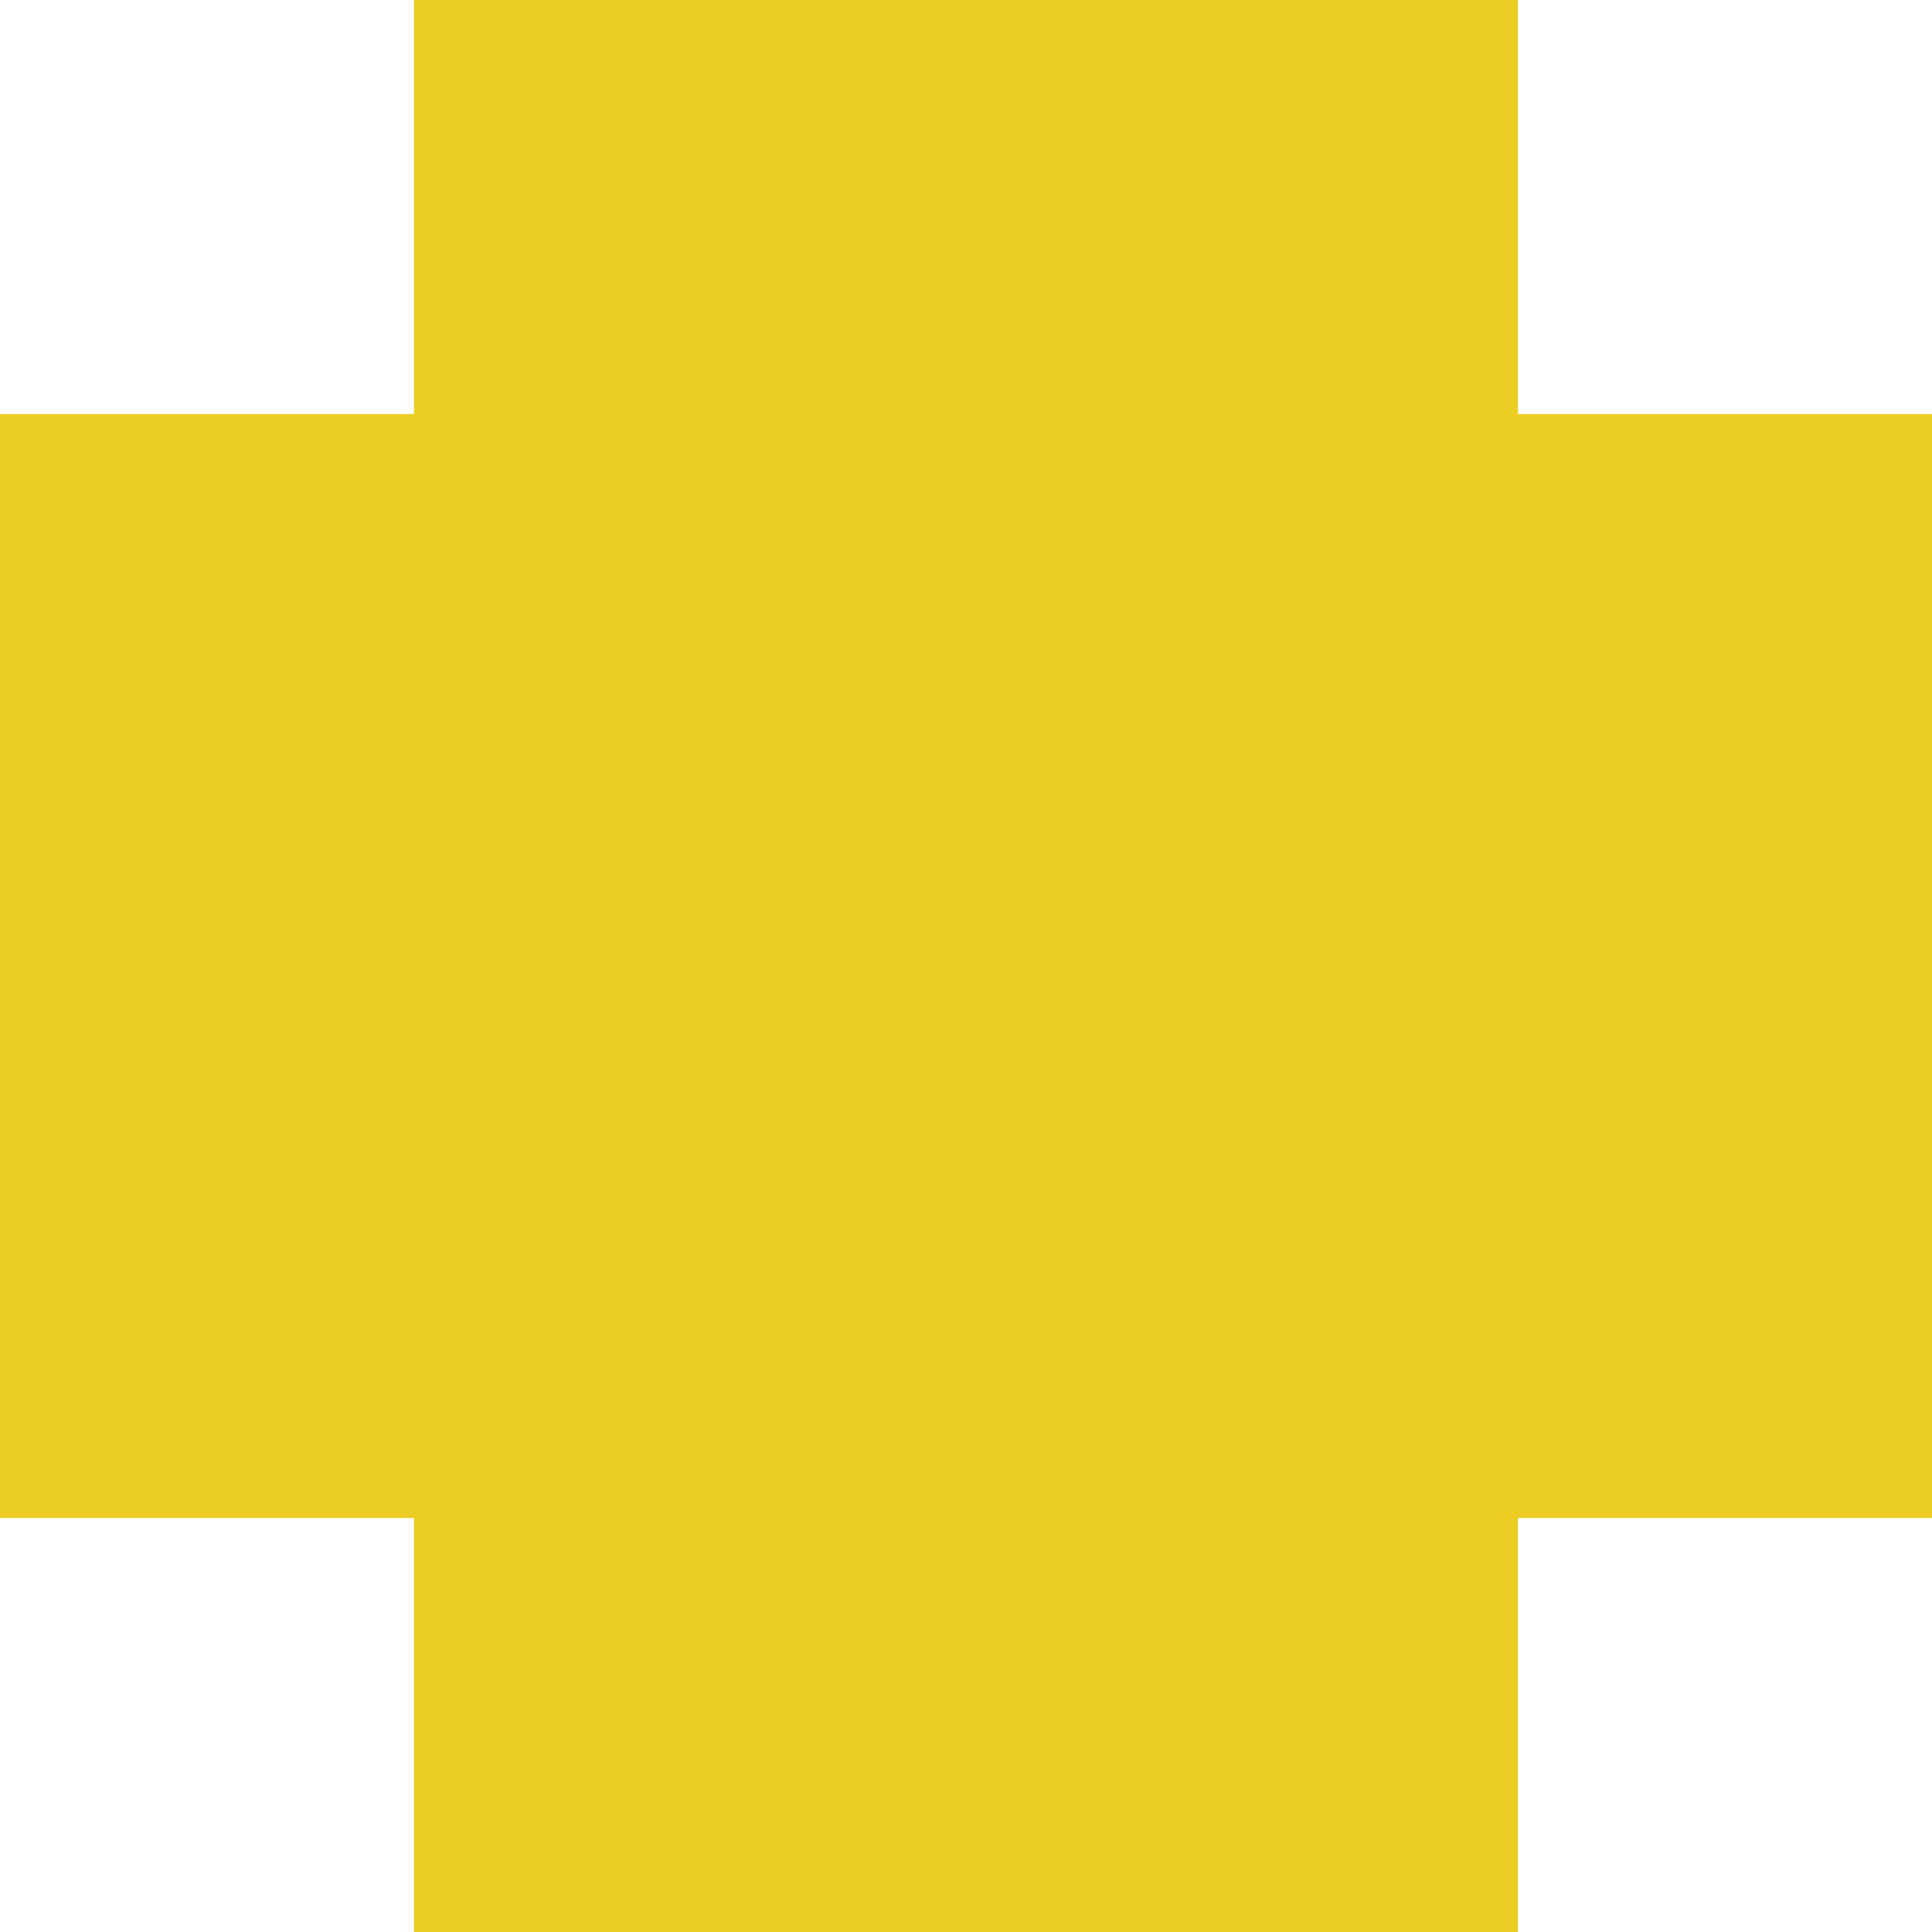
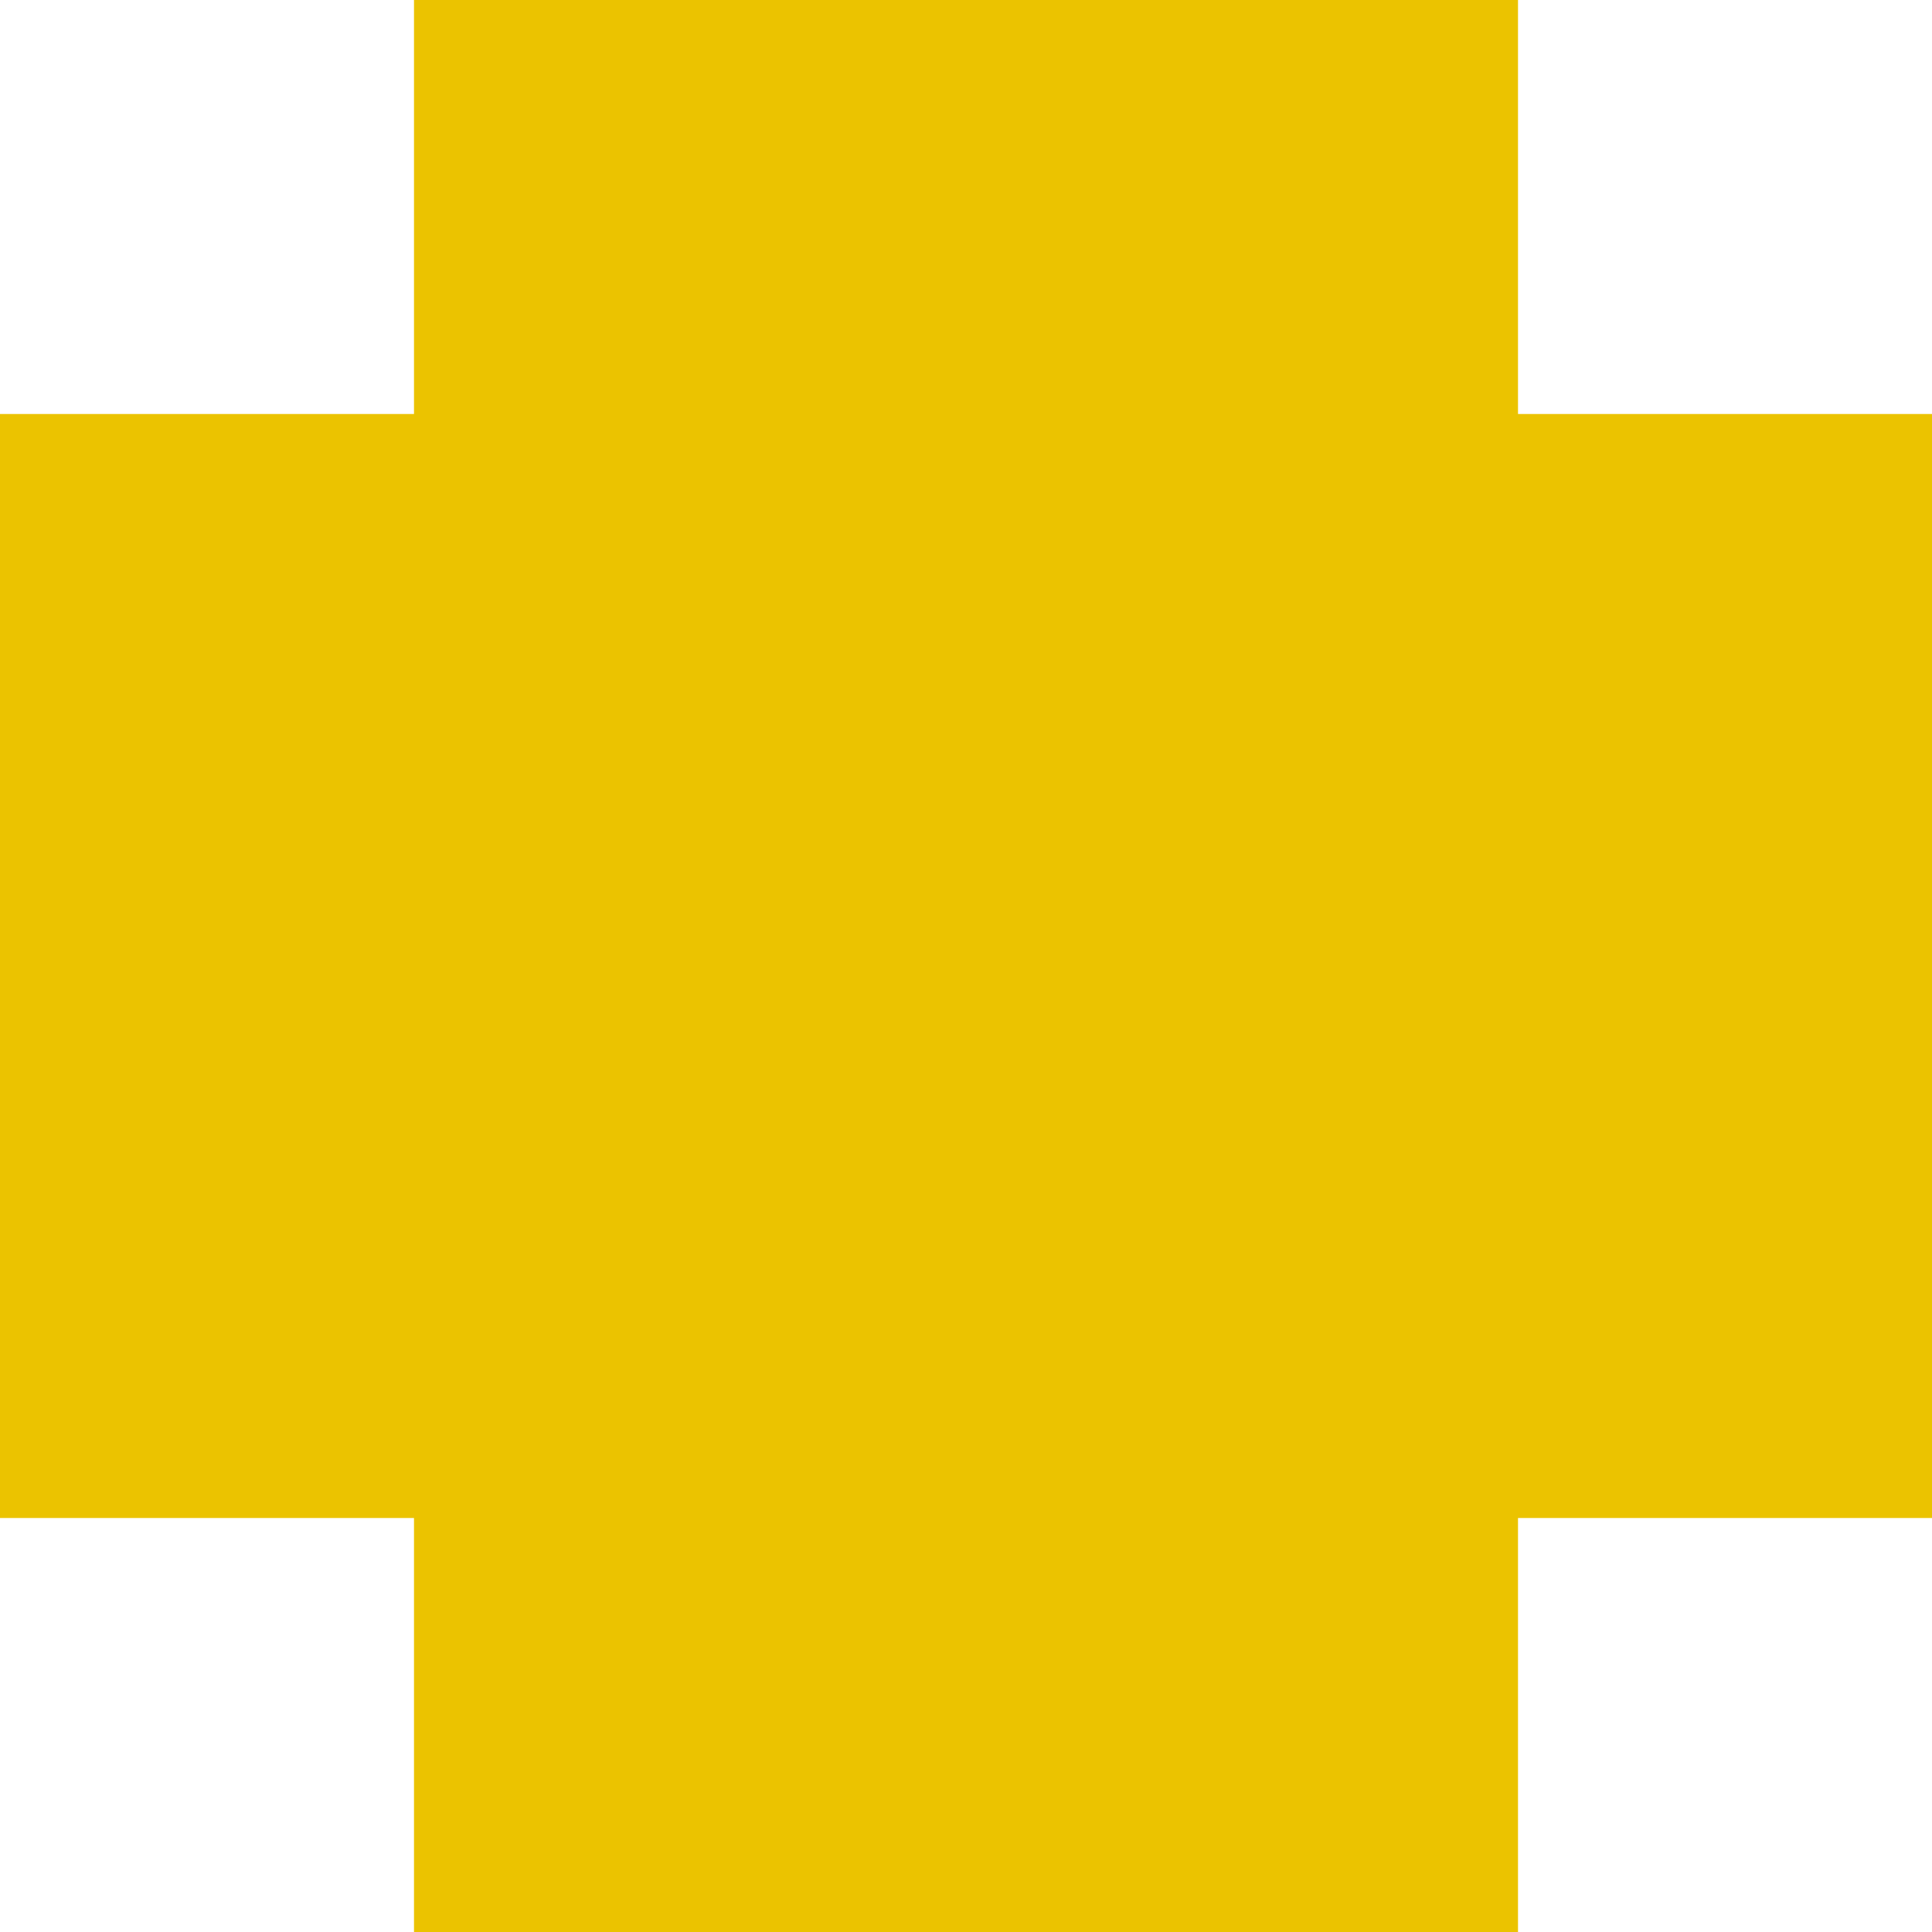
<svg xmlns="http://www.w3.org/2000/svg" height="7" width="7" version="1.1">
-   <rect height="4" width="7" y="1.5" x="0" fill="#ebcd23" />
-   <rect height="7" width="4" y="0" x="1.5" fill="#ebcd23" />
+   <rect height="4" width="7" y="1.5" x="0" fill="#ebc300" />
+   <rect height="7" width="4" y="0" x="1.5" fill="#ebc300" />
</svg>
